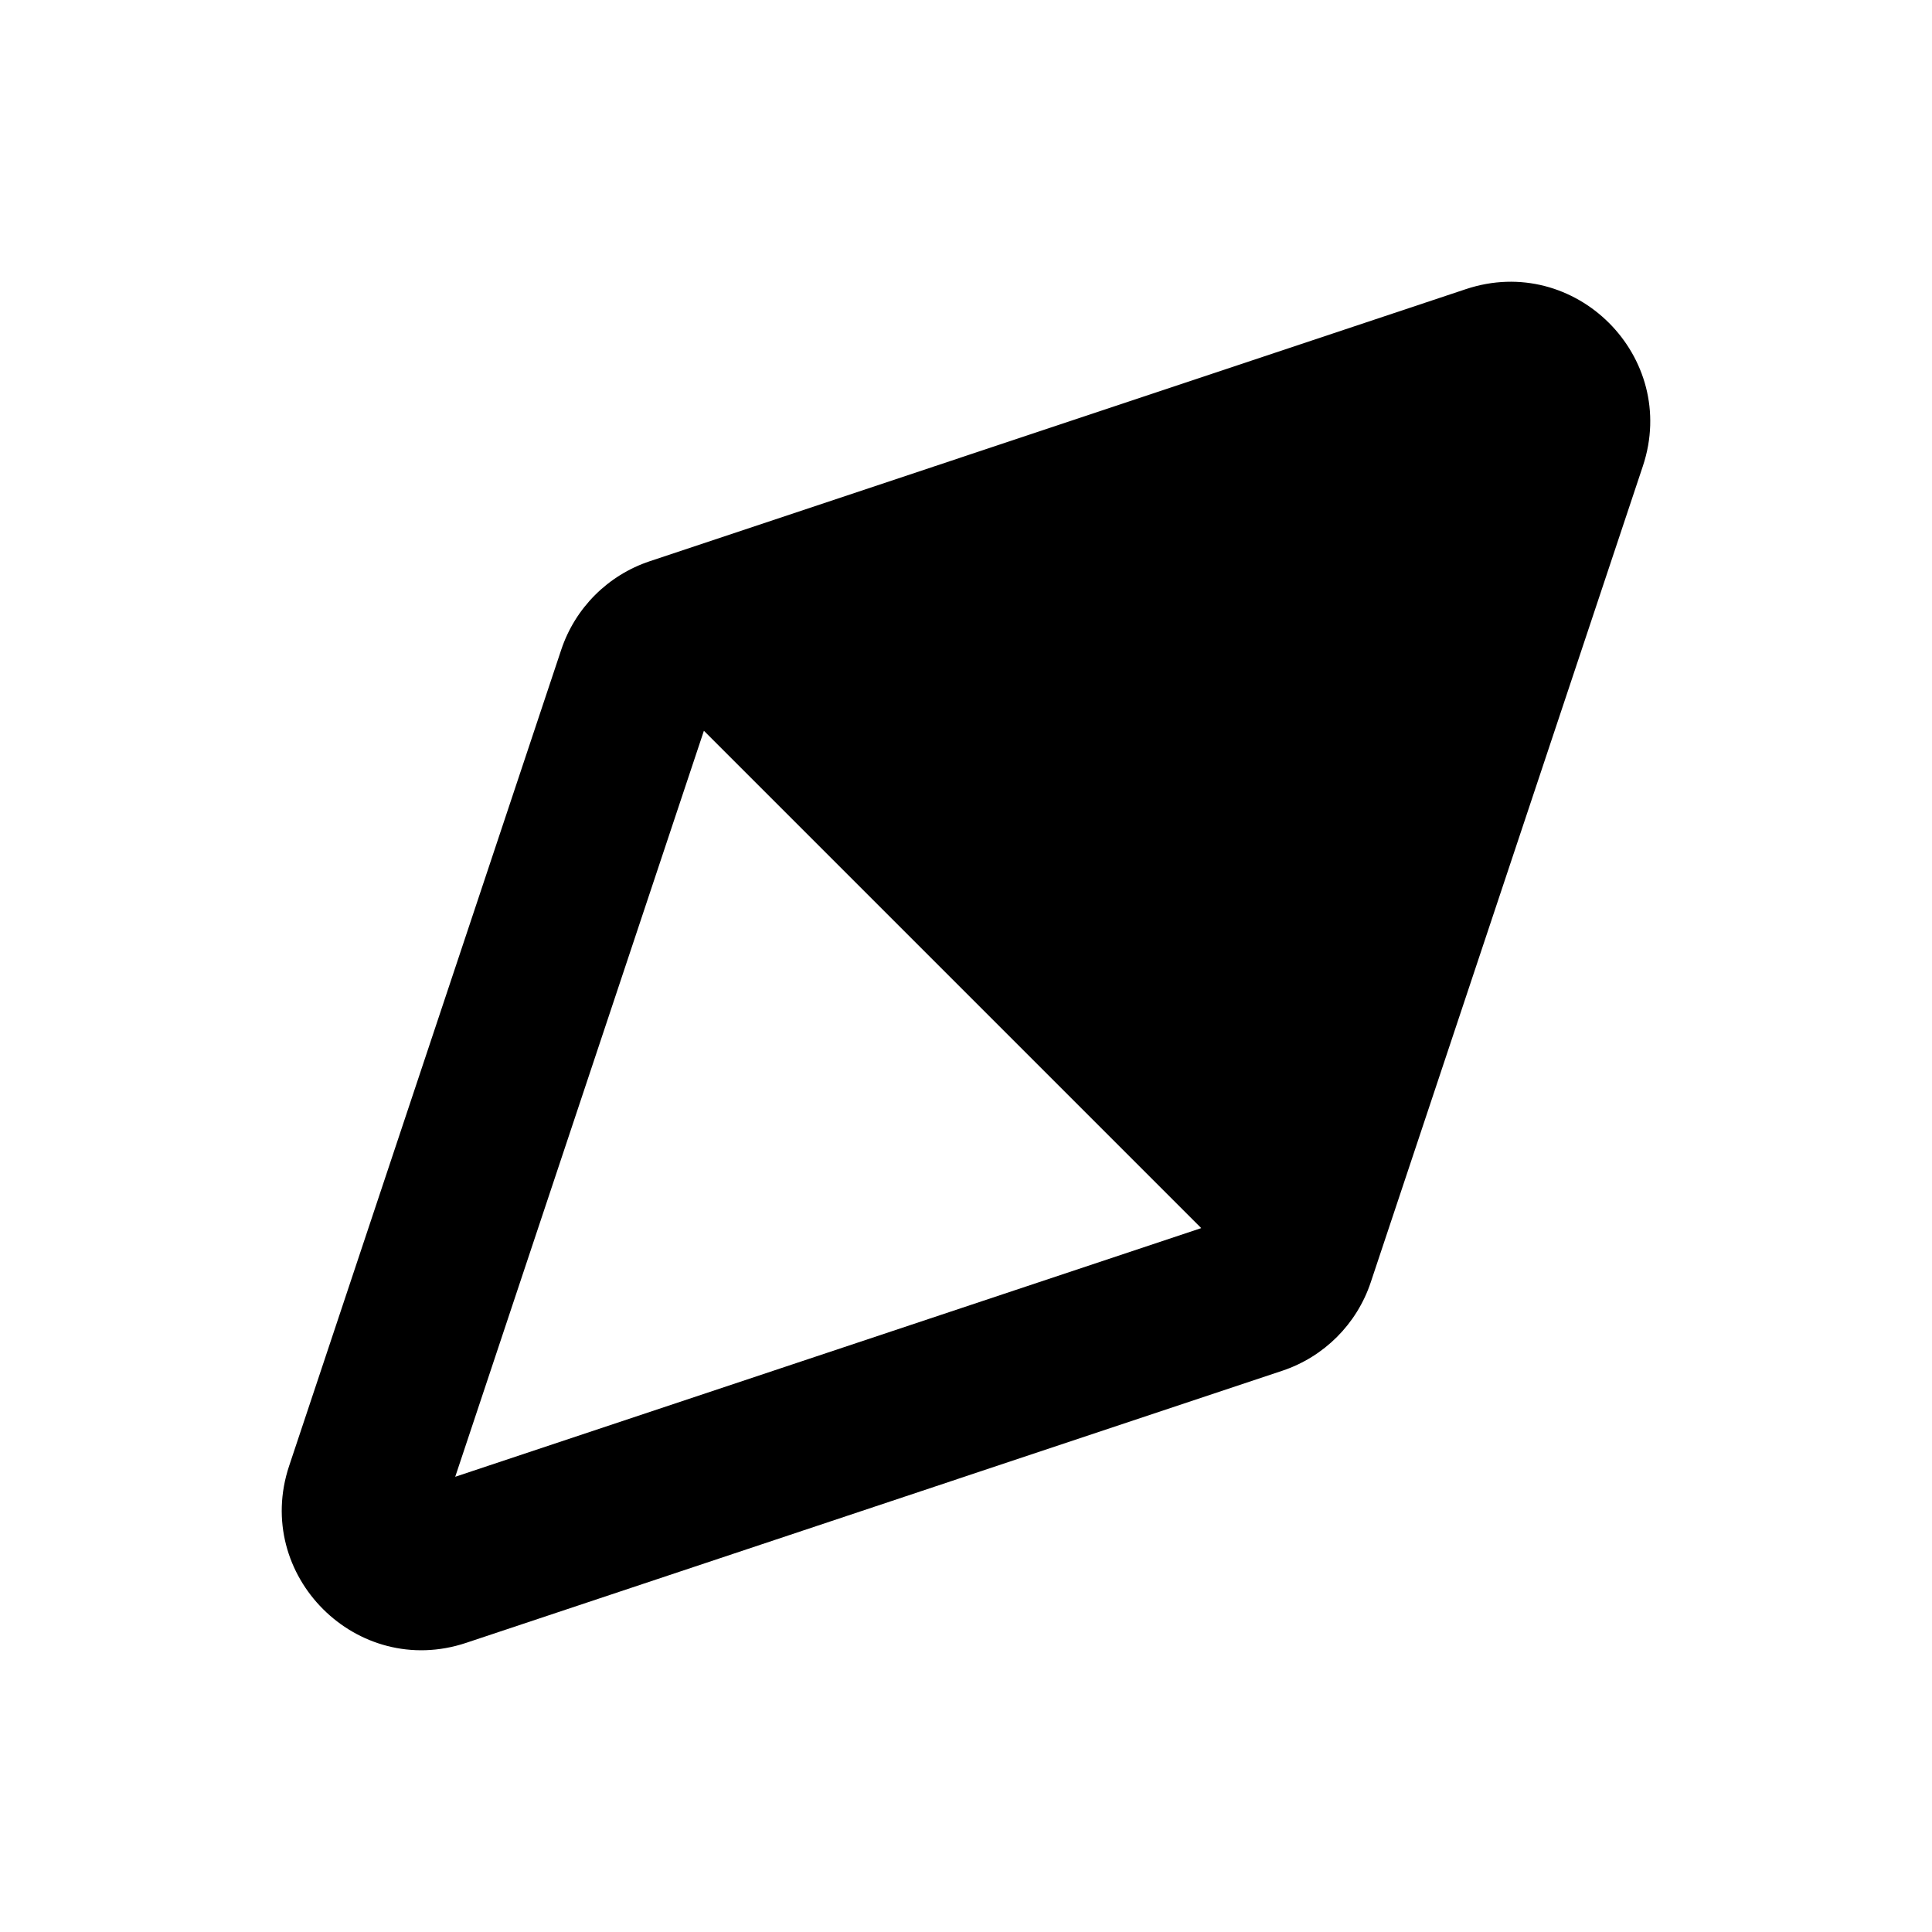
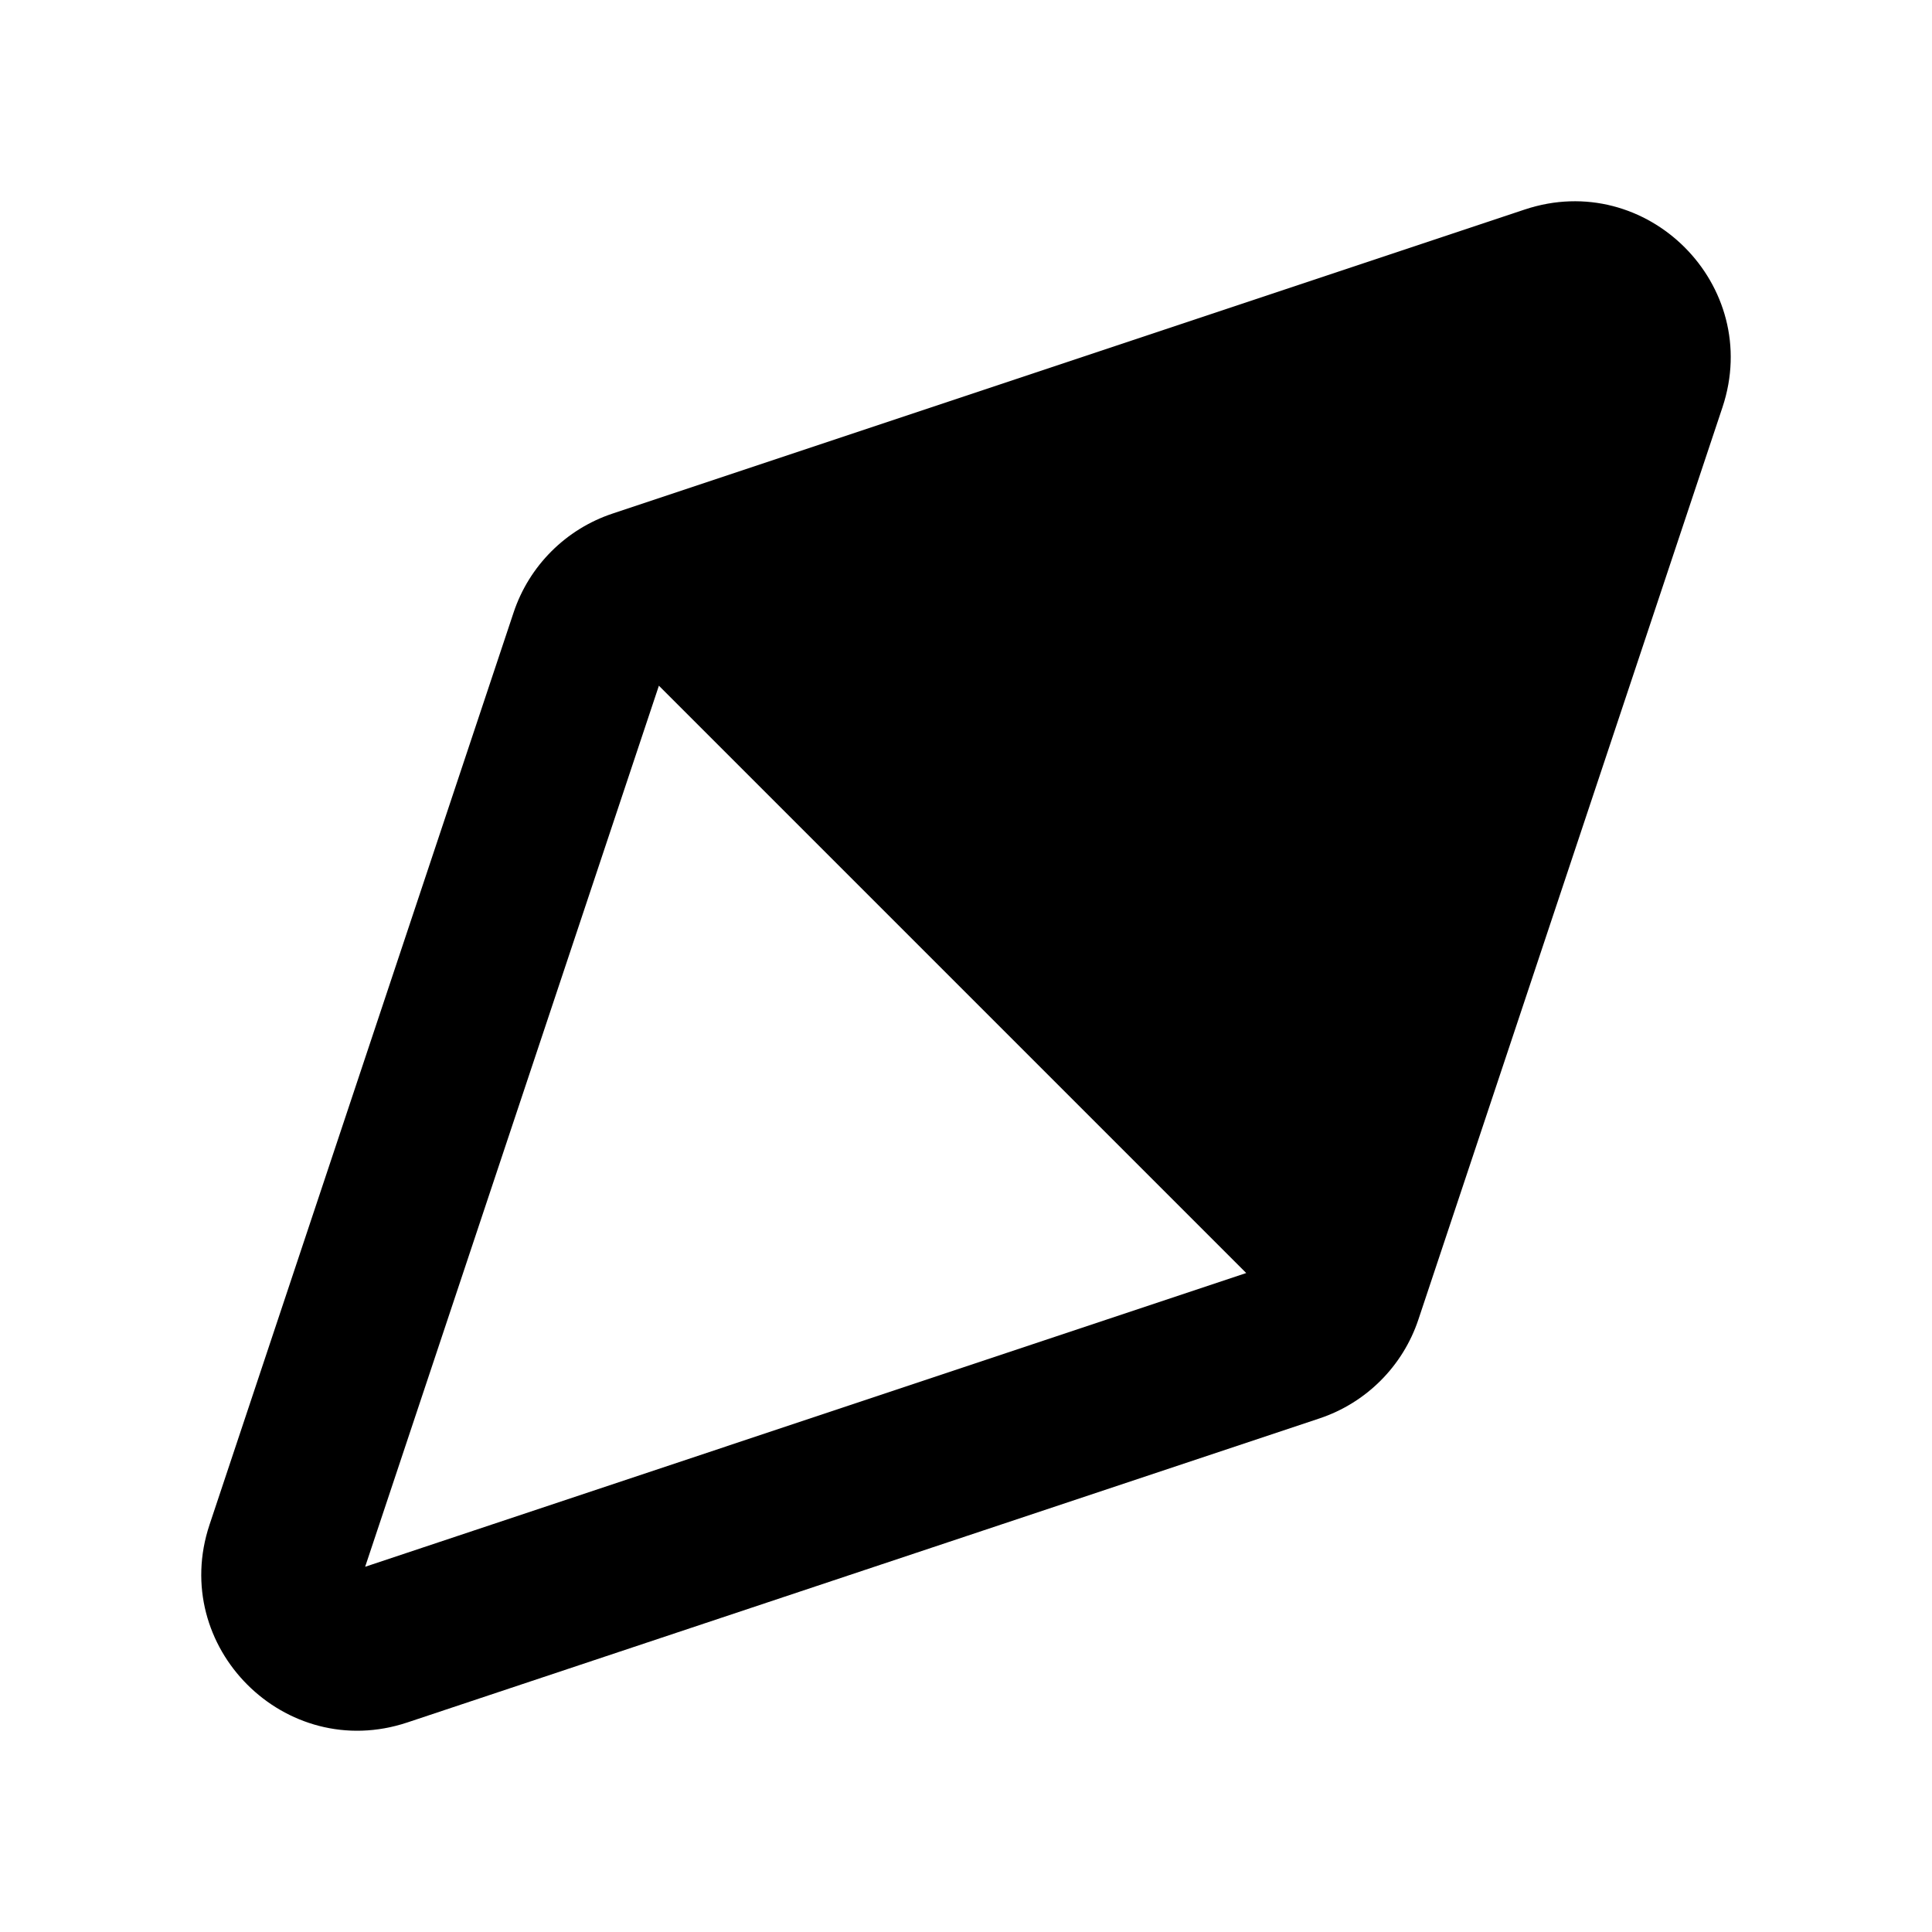
<svg xmlns="http://www.w3.org/2000/svg" width="24" height="24" viewBox="0 0 24 24">
-   <path d="M94.922,89.256 L88.744,83.078 L85.655,92.345 L94.922,89.256 Z M100.408,79.791 L97.028,89.929 C96.855,90.448 96.448,90.855 95.929,91.028 L85.791,94.408 C84.432,94.861 83.139,93.568 83.592,92.209 L86.972,82.071 C87.145,81.552 87.552,81.145 88.071,80.972 L98.209,77.592 C99.568,77.139 100.861,78.432 100.408,79.791 Z" transform="translate(-80 -74)" />
+   <path d="M101.397,79.06 L97.62,90.391 C97.427,90.971 96.971,91.427 96.391,91.62 L85.06,95.397 C83.542,95.903 82.097,94.458 82.603,92.94 L86.38,81.609 C86.573,81.029 87.029,80.573 87.609,80.38 L98.94,76.603 C100.458,76.097 101.903,77.542 101.397,79.06 Z M88.185,82.518 L84.536,93.463 L95.481,89.814 L88.185,82.518 Z" transform="translate(-80 -74)" />
</svg>
